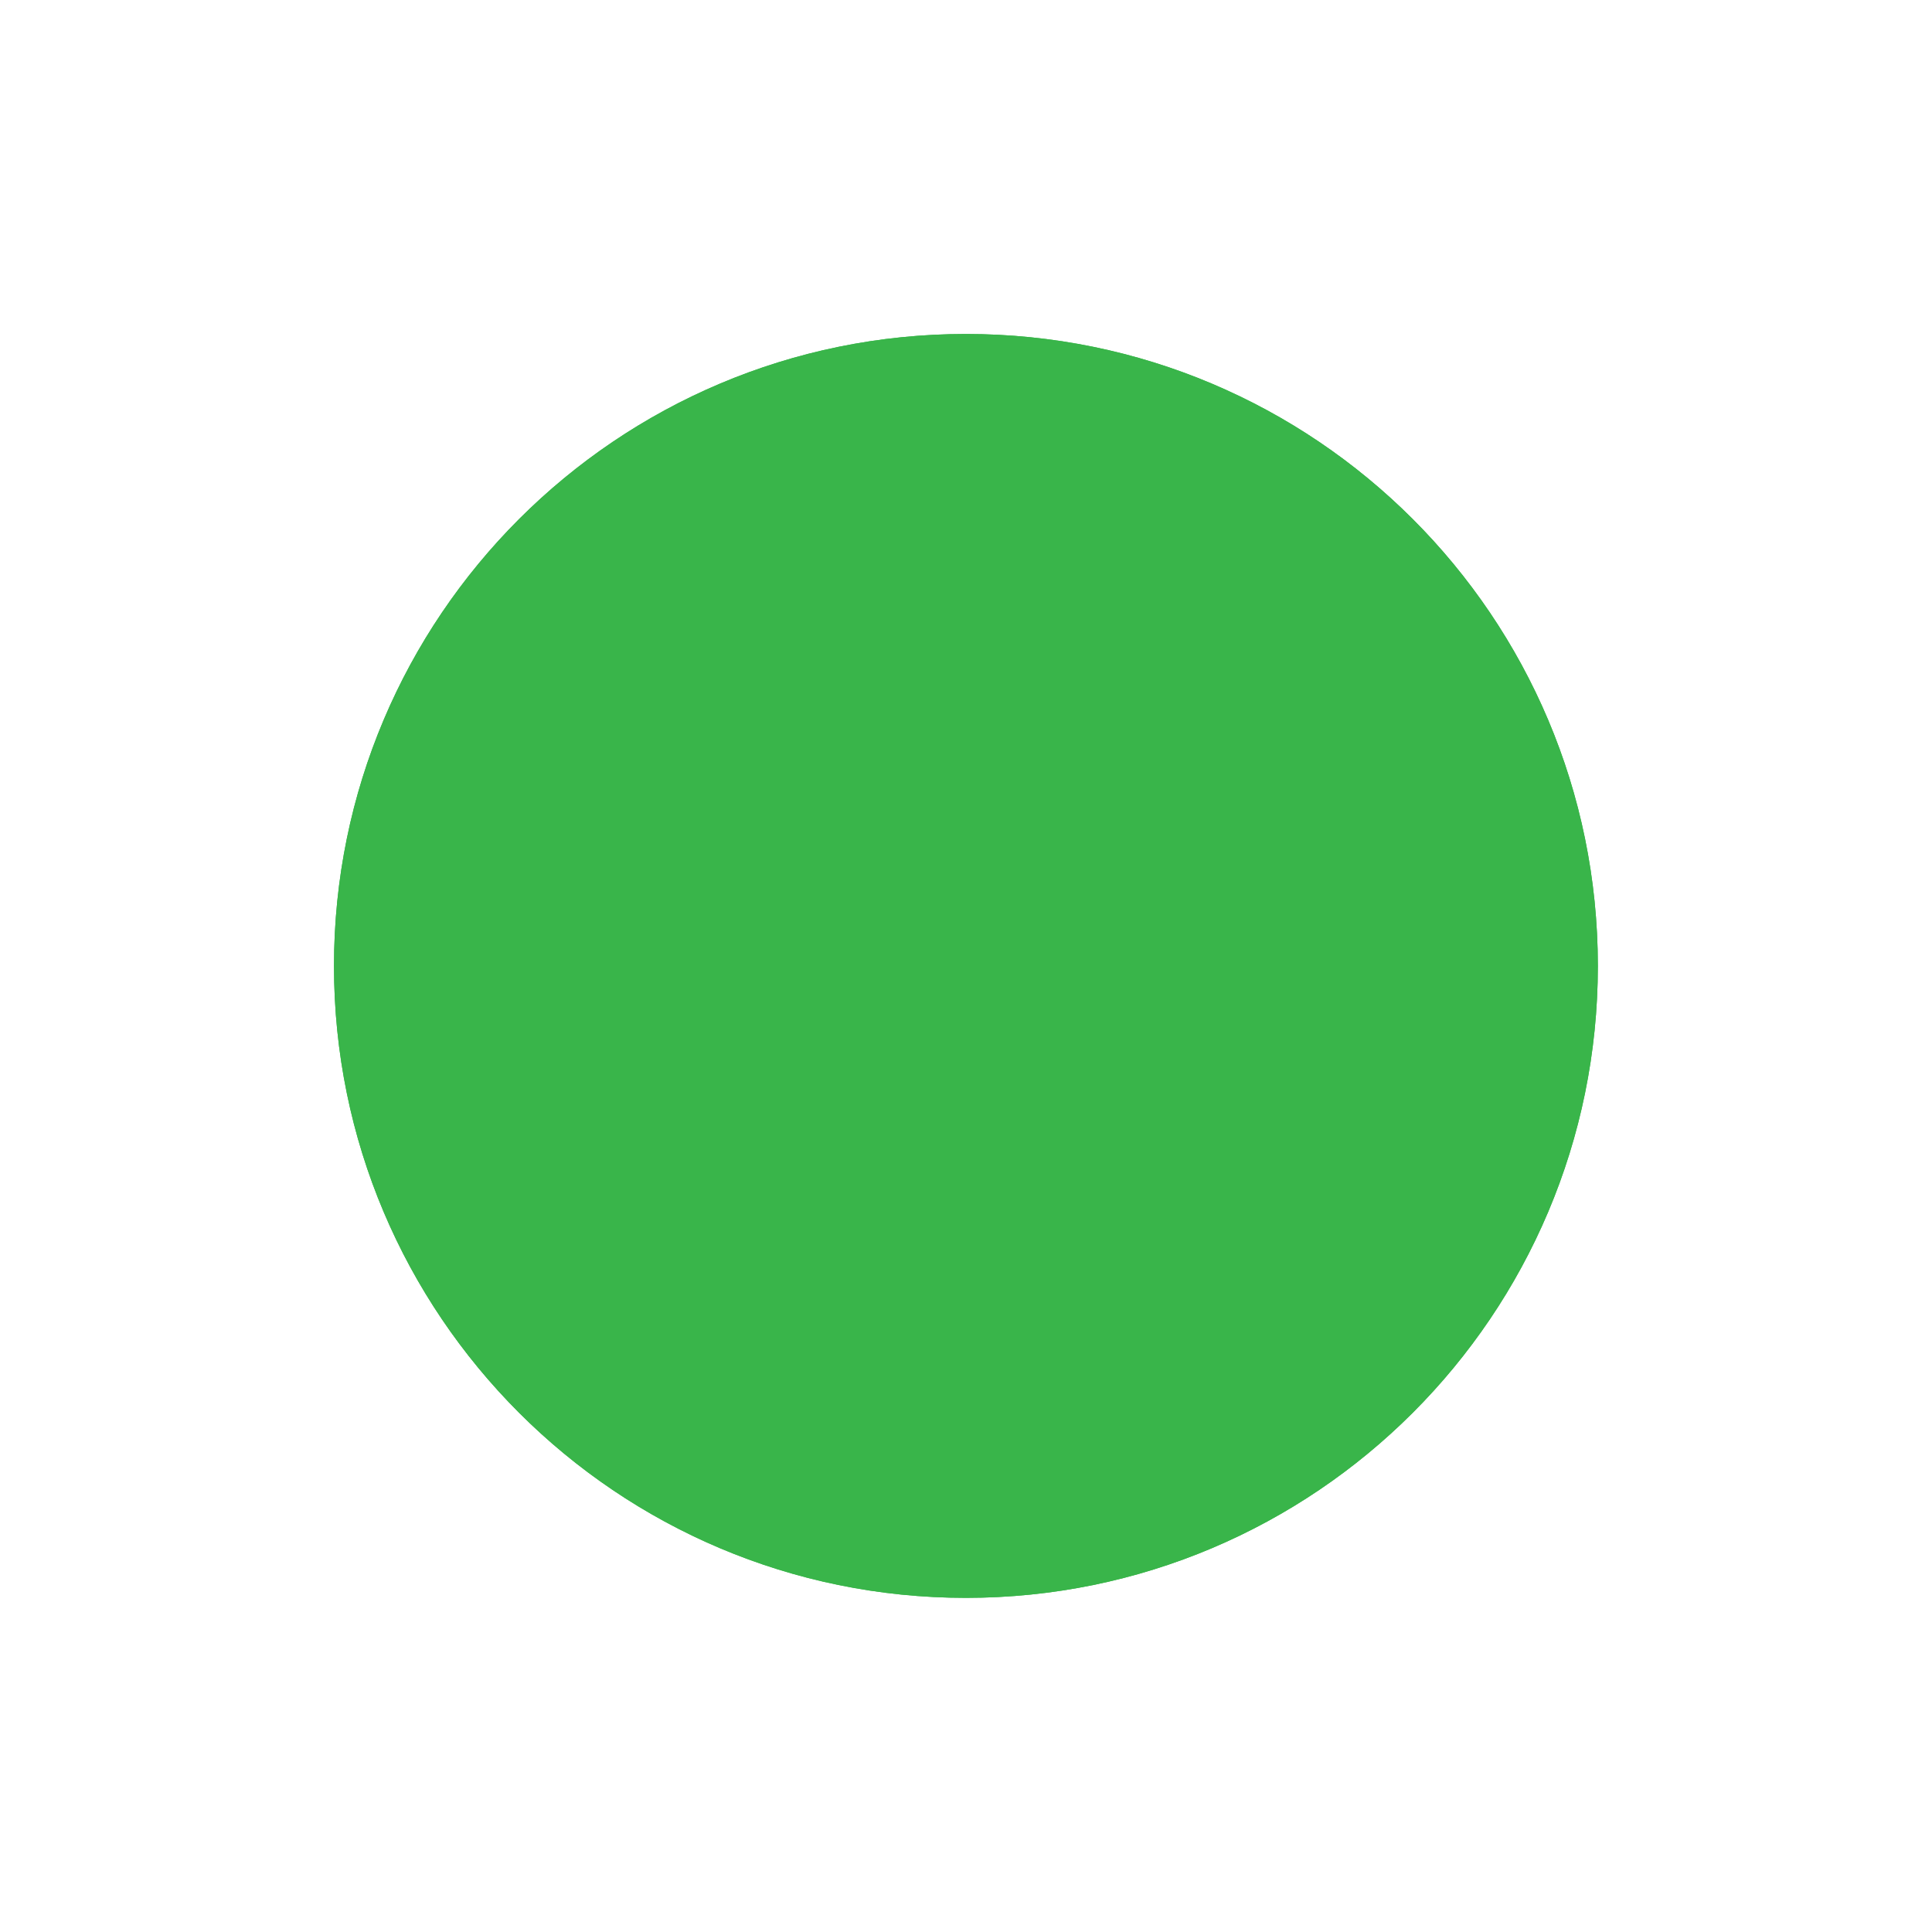
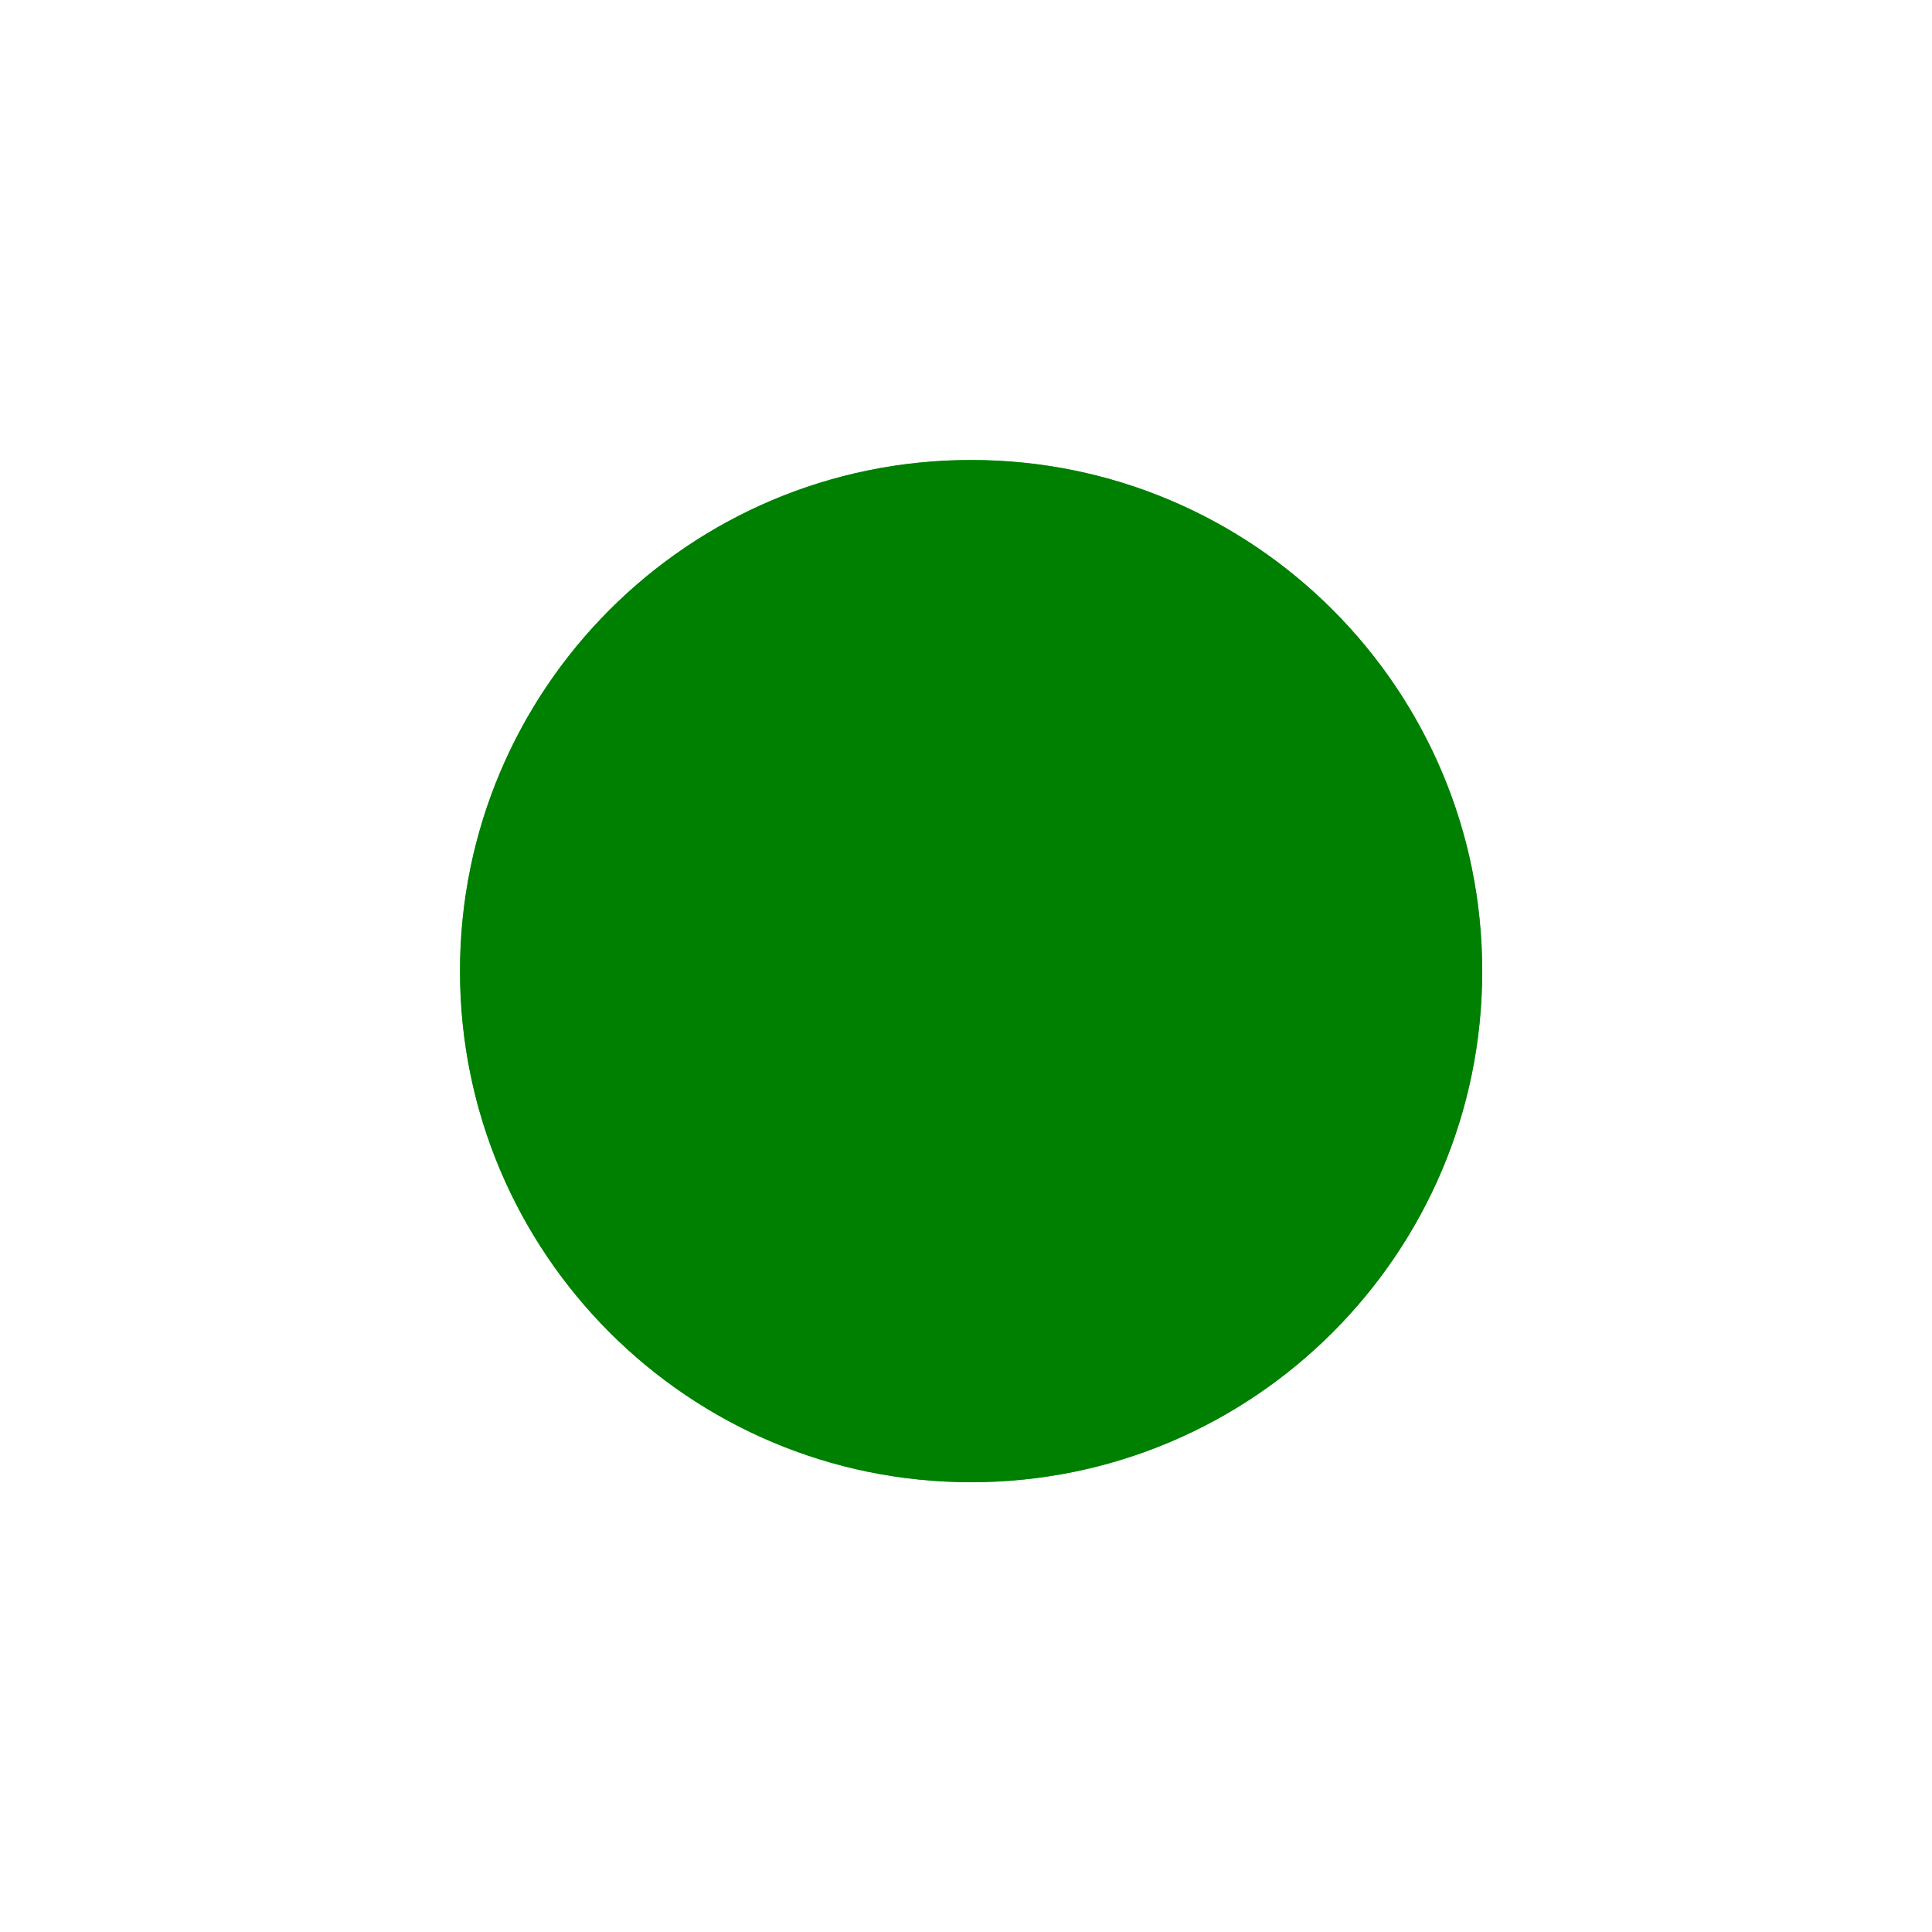
- <svg xmlns="http://www.w3.org/2000/svg" viewBox="0 0 12.229 12.229">
+ <svg xmlns="http://www.w3.org/2000/svg" version="1.1" id="Layer_1" x="0px" y="0px" viewBox="0 0 18.9 18.9" style="enable-background:new 0 0 18.9 18.9;" xml:space="preserve">
  <defs>
-     <style>
-             .cls-1 {
-             fill: #39b54a;
-             }
-         </style>
-     <circle id="main-circle" class="cls-1" r="4" transform="translate(6.114 6.114)" />
+     <style type="text/css">
+     .st0{fill:green;}
+     .st1{fill:#39b54a}
+   </style>
+     <circle id="main-circle" class="st1" cx="0" cy="0" r="5" transform="translate(9.5 9.5)" />
  </defs>
-   <g id="Layer_2" data-name="Layer 2">
-     <g id="Layer_1-2" data-name="Layer 1">
-       <use href="#main-circle" />
-       <circle class="cls-1" r="4" transform="translate(6.114 6.114)">
-         <animateTransform attributeName="transform" type="scale" additive="sum" from="1" to="2" begin="0s" dur="1s" repeatCount="indefinite" />
-         <animate attributeName="opacity" from="0.5" to="0" dur="1s" repeatCount="indefinite" />
+   <g>
+     <use href="#main-circle" />
+     <g id="Layer_1-2">
+       <circle class="st0" cx="0" cy="0" r="5" transform="translate(9.5 9.5)">
+         <animateTransform accumulate="none" additive="sum" attributeName="transform" begin="0s" calcMode="linear" dur="1s" fill="remove" from="1" repeatCount="indefinite" restart="always" to="2" type="scale">
+       </animateTransform>
+         <animate accumulate="none" additive="replace" attributeName="opacity" calcMode="linear" dur="1s" fill="remove" from="0.5" repeatCount="indefinite" restart="always" to="0">
+       </animate>
      </circle>
    </g>
  </g>
</svg>
